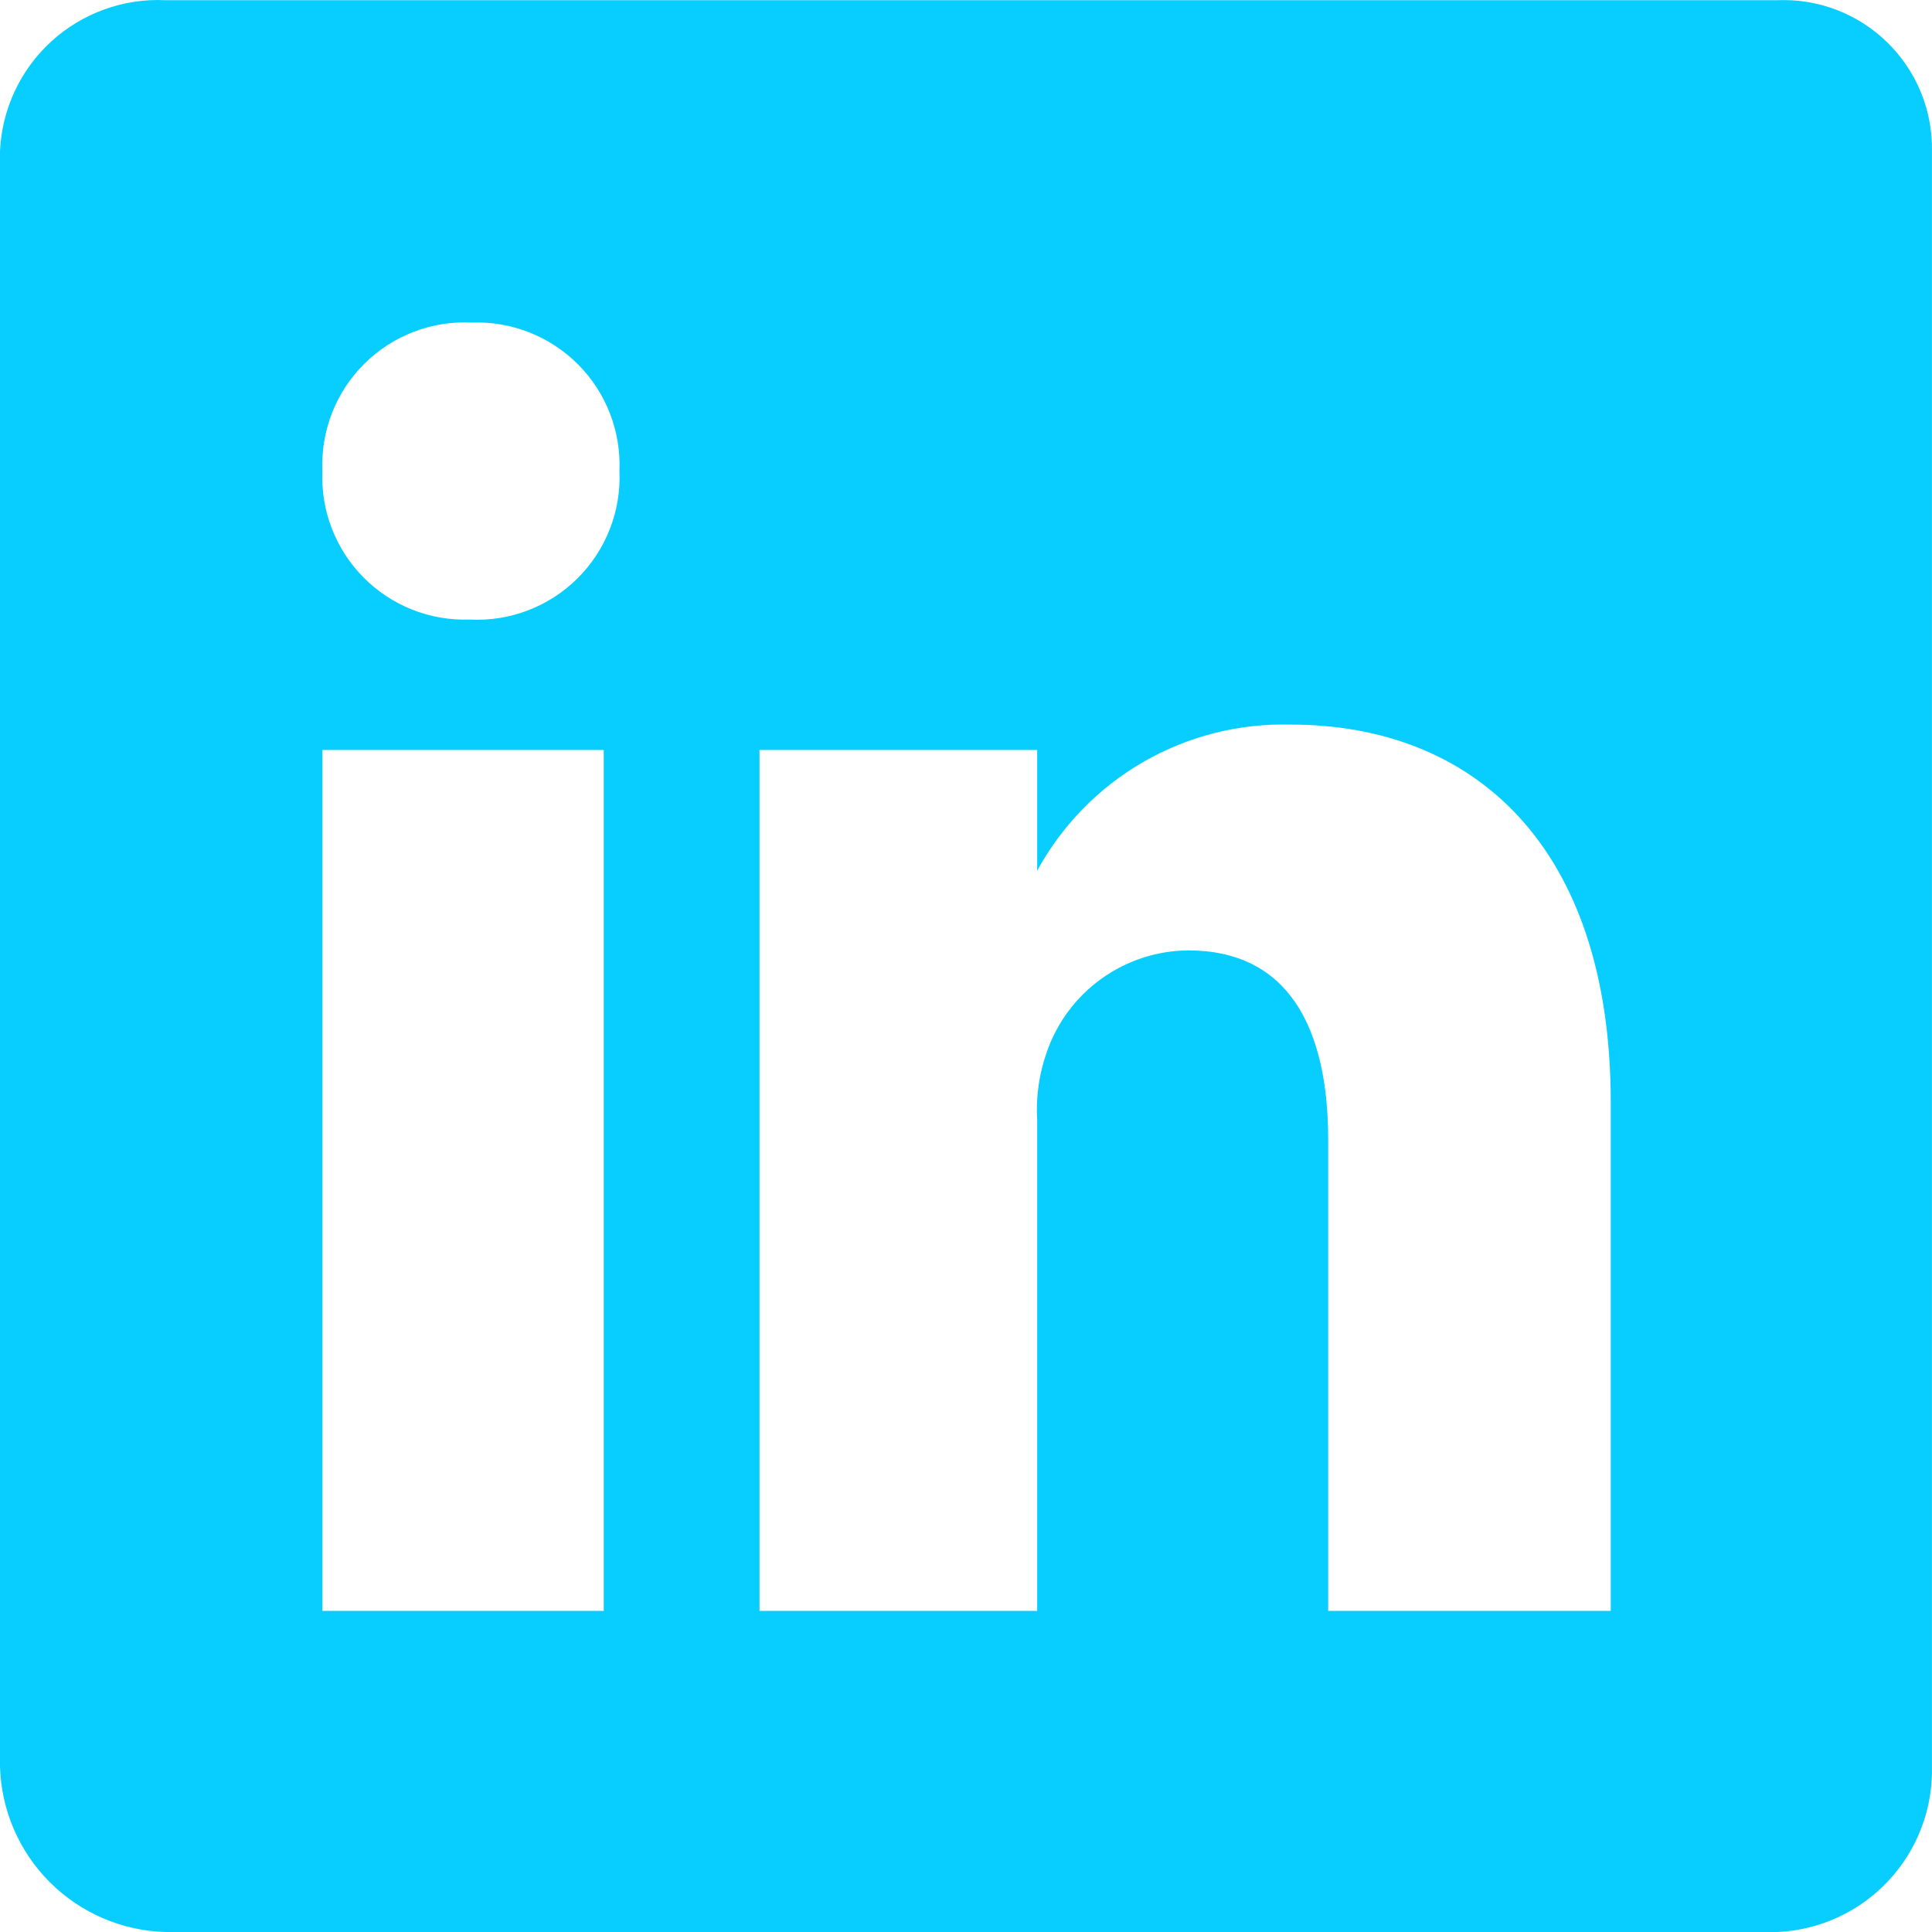
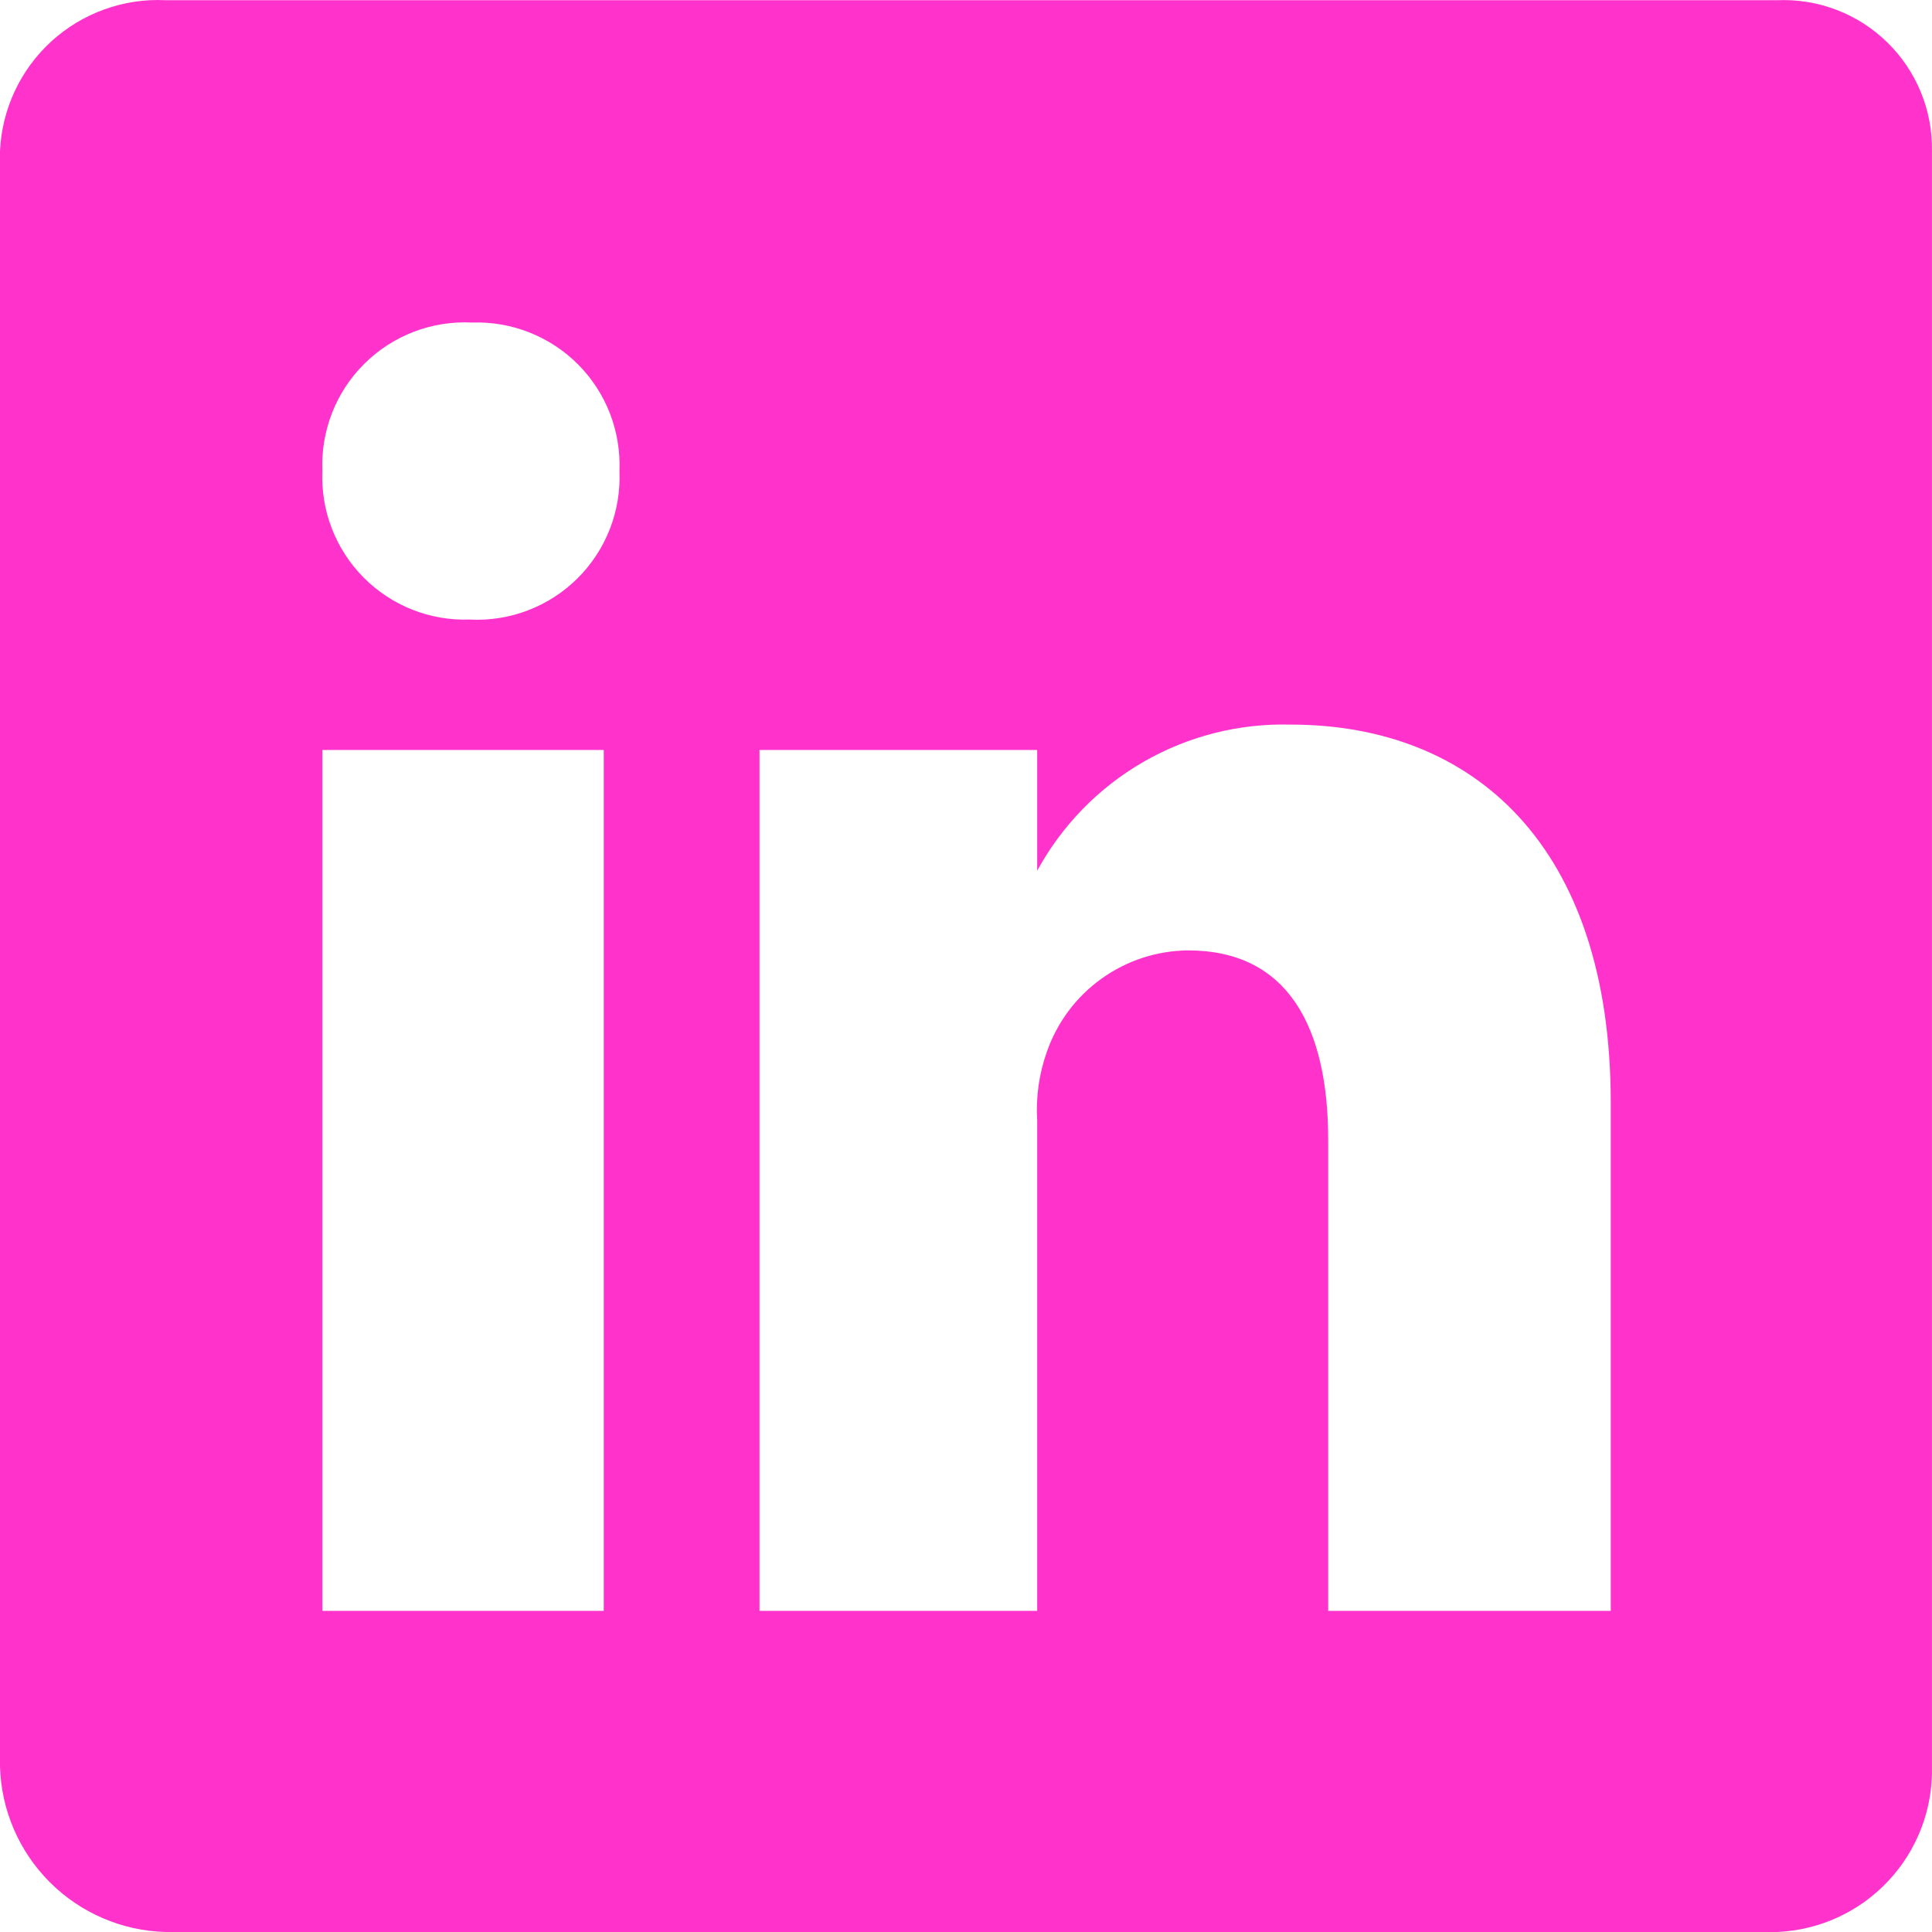
<svg xmlns="http://www.w3.org/2000/svg" width="40" height="40" viewBox="0 0 40 40" fill="none">
-   <path d="M36.799 0.004H3.425C2.995 -0.017 2.565 0.048 2.16 0.195C1.755 0.341 1.382 0.565 1.064 0.856C0.746 1.146 0.488 1.496 0.306 1.886C0.123 2.276 0.019 2.698 0 3.128V36.575C0.025 37.475 0.394 38.332 1.031 38.969C1.668 39.606 2.525 39.975 3.425 40H36.799C37.674 39.961 38.5 39.581 39.098 38.94C39.696 38.3 40.02 37.451 39.999 36.575V3.128C40.006 2.71 39.928 2.294 39.769 1.907C39.609 1.519 39.373 1.169 39.073 0.876C38.773 0.583 38.417 0.355 38.026 0.205C37.635 0.055 37.218 -0.013 36.799 0.004ZM12.5 33.351H6.675V15.527H12.5V33.351ZM9.725 12.827C9.318 12.842 8.913 12.771 8.535 12.622C8.157 12.472 7.814 12.245 7.528 11.957C7.241 11.668 7.018 11.323 6.871 10.944C6.724 10.565 6.657 10.159 6.675 9.753C6.657 9.342 6.725 8.932 6.875 8.549C7.024 8.166 7.253 7.819 7.545 7.53C7.836 7.24 8.186 7.015 8.57 6.868C8.954 6.721 9.364 6.657 9.775 6.678C10.181 6.664 10.586 6.734 10.964 6.884C11.342 7.034 11.685 7.26 11.972 7.549C12.258 7.837 12.482 8.182 12.629 8.562C12.775 8.941 12.842 9.346 12.825 9.753C12.843 10.163 12.775 10.573 12.625 10.956C12.475 11.339 12.247 11.686 11.955 11.976C11.663 12.265 11.314 12.491 10.93 12.637C10.546 12.784 10.135 12.849 9.725 12.827ZM33.349 33.351H27.499V23.602C27.499 21.277 26.674 19.677 24.599 19.677C23.955 19.682 23.328 19.887 22.804 20.263C22.28 20.639 21.886 21.168 21.674 21.777C21.512 22.233 21.444 22.718 21.474 23.201V33.351H15.725V15.527H21.474V18.027C21.986 17.088 22.747 16.308 23.673 15.774C24.599 15.241 25.655 14.973 26.724 15.002C30.499 15.002 33.349 17.502 33.349 22.827V33.351Z" fill="#08CEFF" />
+   <path d="M36.799 0.004H3.425C2.995 -0.017 2.565 0.048 2.16 0.195C1.755 0.341 1.382 0.565 1.064 0.856C0.746 1.146 0.488 1.496 0.306 1.886C0.123 2.276 0.019 2.698 0 3.128V36.575C0.025 37.475 0.394 38.332 1.031 38.969C1.668 39.606 2.525 39.975 3.425 40H36.799C37.674 39.961 38.5 39.581 39.098 38.94C39.696 38.3 40.02 37.451 39.999 36.575V3.128C40.006 2.71 39.928 2.294 39.769 1.907C39.609 1.519 39.373 1.169 39.073 0.876C38.773 0.583 38.417 0.355 38.026 0.205C37.635 0.055 37.218 -0.013 36.799 0.004ZM12.5 33.351H6.675V15.527H12.5V33.351ZM9.725 12.827C9.318 12.842 8.913 12.771 8.535 12.622C8.157 12.472 7.814 12.245 7.528 11.957C7.241 11.668 7.018 11.323 6.871 10.944C6.724 10.565 6.657 10.159 6.675 9.753C6.657 9.342 6.725 8.932 6.875 8.549C7.024 8.166 7.253 7.819 7.545 7.53C7.836 7.24 8.186 7.015 8.57 6.868C8.954 6.721 9.364 6.657 9.775 6.678C10.181 6.664 10.586 6.734 10.964 6.884C11.342 7.034 11.685 7.26 11.972 7.549C12.258 7.837 12.482 8.182 12.629 8.562C12.775 8.941 12.842 9.346 12.825 9.753C12.843 10.163 12.775 10.573 12.625 10.956C12.475 11.339 12.247 11.686 11.955 11.976C11.663 12.265 11.314 12.491 10.93 12.637C10.546 12.784 10.135 12.849 9.725 12.827ZM33.349 33.351H27.499V23.602C27.499 21.277 26.674 19.677 24.599 19.677C23.955 19.682 23.328 19.887 22.804 20.263C22.28 20.639 21.886 21.168 21.674 21.777C21.512 22.233 21.444 22.718 21.474 23.201V33.351H15.725V15.527H21.474V18.027C21.986 17.088 22.747 16.308 23.673 15.774C24.599 15.241 25.655 14.973 26.724 15.002C30.499 15.002 33.349 17.502 33.349 22.827V33.351Z" fill="#FF33CC" />
</svg>
